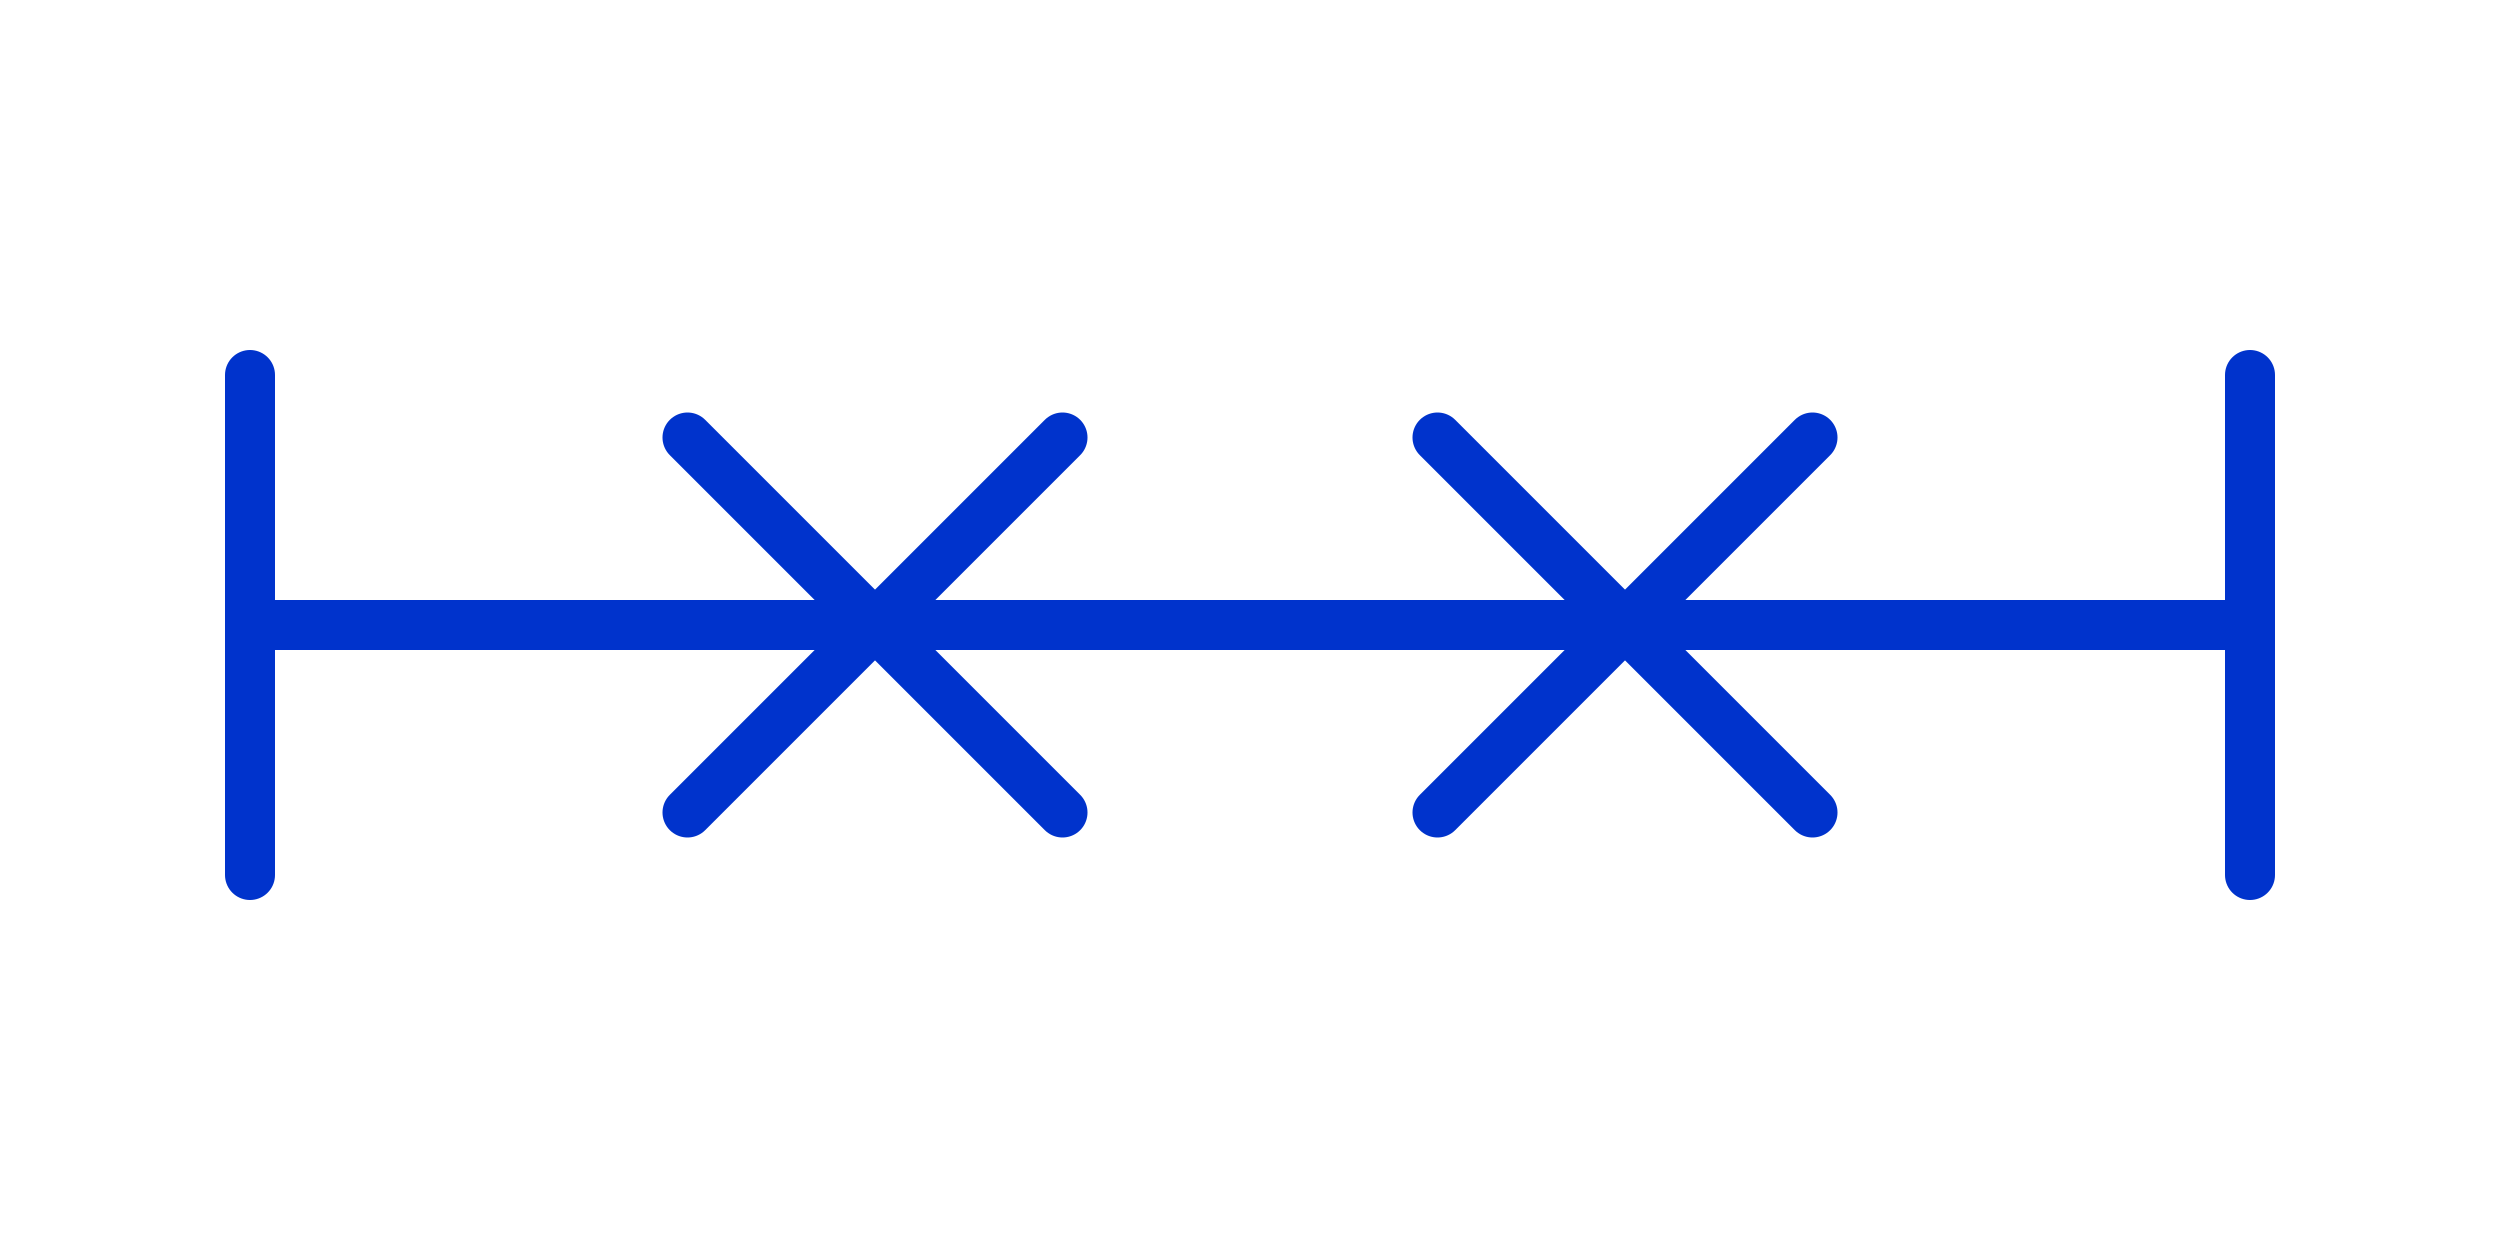
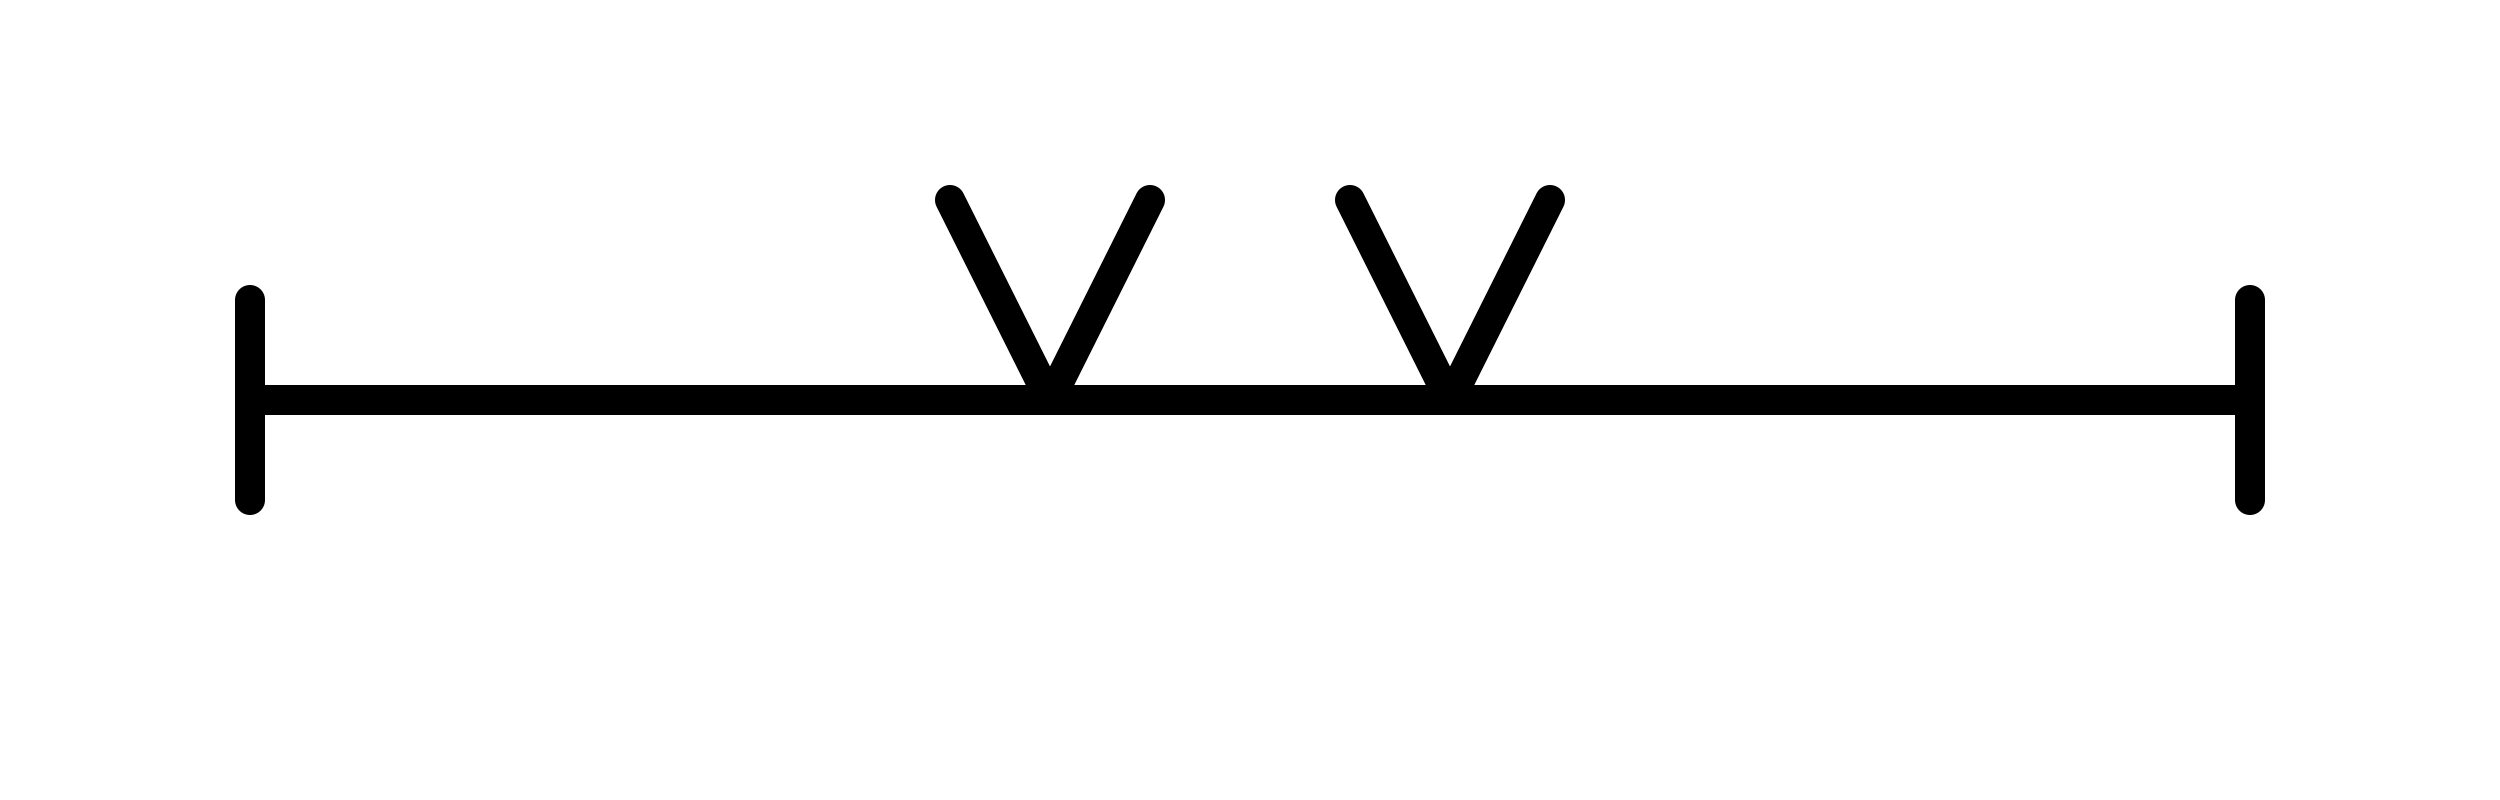
- <svg xmlns="http://www.w3.org/2000/svg" width="200" height="100" viewBox="0 0 200 100">
-   <line x1="20" y1="50" x2="180" y2="50" stroke="#0033cc" stroke-width="4" stroke-linecap="round" />
-   <line x1="20" y1="30" x2="20" y2="70" stroke="#0033cc" stroke-width="4" stroke-linecap="round" />
-   <line x1="180" y1="30" x2="180" y2="70" stroke="#0033cc" stroke-width="4" stroke-linecap="round" />
-   <line x1="55" y1="35" x2="85" y2="65" stroke="#0033cc" stroke-width="4" stroke-linecap="round" />
-   <line x1="85" y1="35" x2="55" y2="65" stroke="#0033cc" stroke-width="4" stroke-linecap="round" />
-   <line x1="115" y1="35" x2="145" y2="65" stroke="#0033cc" stroke-width="4" stroke-linecap="round" />
-   <line x1="145" y1="35" x2="115" y2="65" stroke="#0033cc" stroke-width="4" stroke-linecap="round" />
+ <svg xmlns="http://www.w3.org/2000/svg" viewBox="0 0 250 80" width="100%" height="100%">
+   <line x1="25" y1="40" x2="225" y2="40" stroke="#000000" stroke-width="3" stroke-linecap="round" />
+   <line x1="25" y1="30" x2="25" y2="50" stroke="#000000" stroke-width="3" stroke-linecap="round" />
+   <line x1="225" y1="30" x2="225" y2="50" stroke="#000000" stroke-width="3" stroke-linecap="round" />
+   <path d="M 95,20 L 105,40 L 115,20" fill="none" stroke="#000000" stroke-width="3" stroke-linecap="round" stroke-linejoin="round" />
+   <path d="M 135,20 L 145,40 L 155,20" fill="none" stroke="#000000" stroke-width="3" stroke-linecap="round" stroke-linejoin="round" />
</svg>
